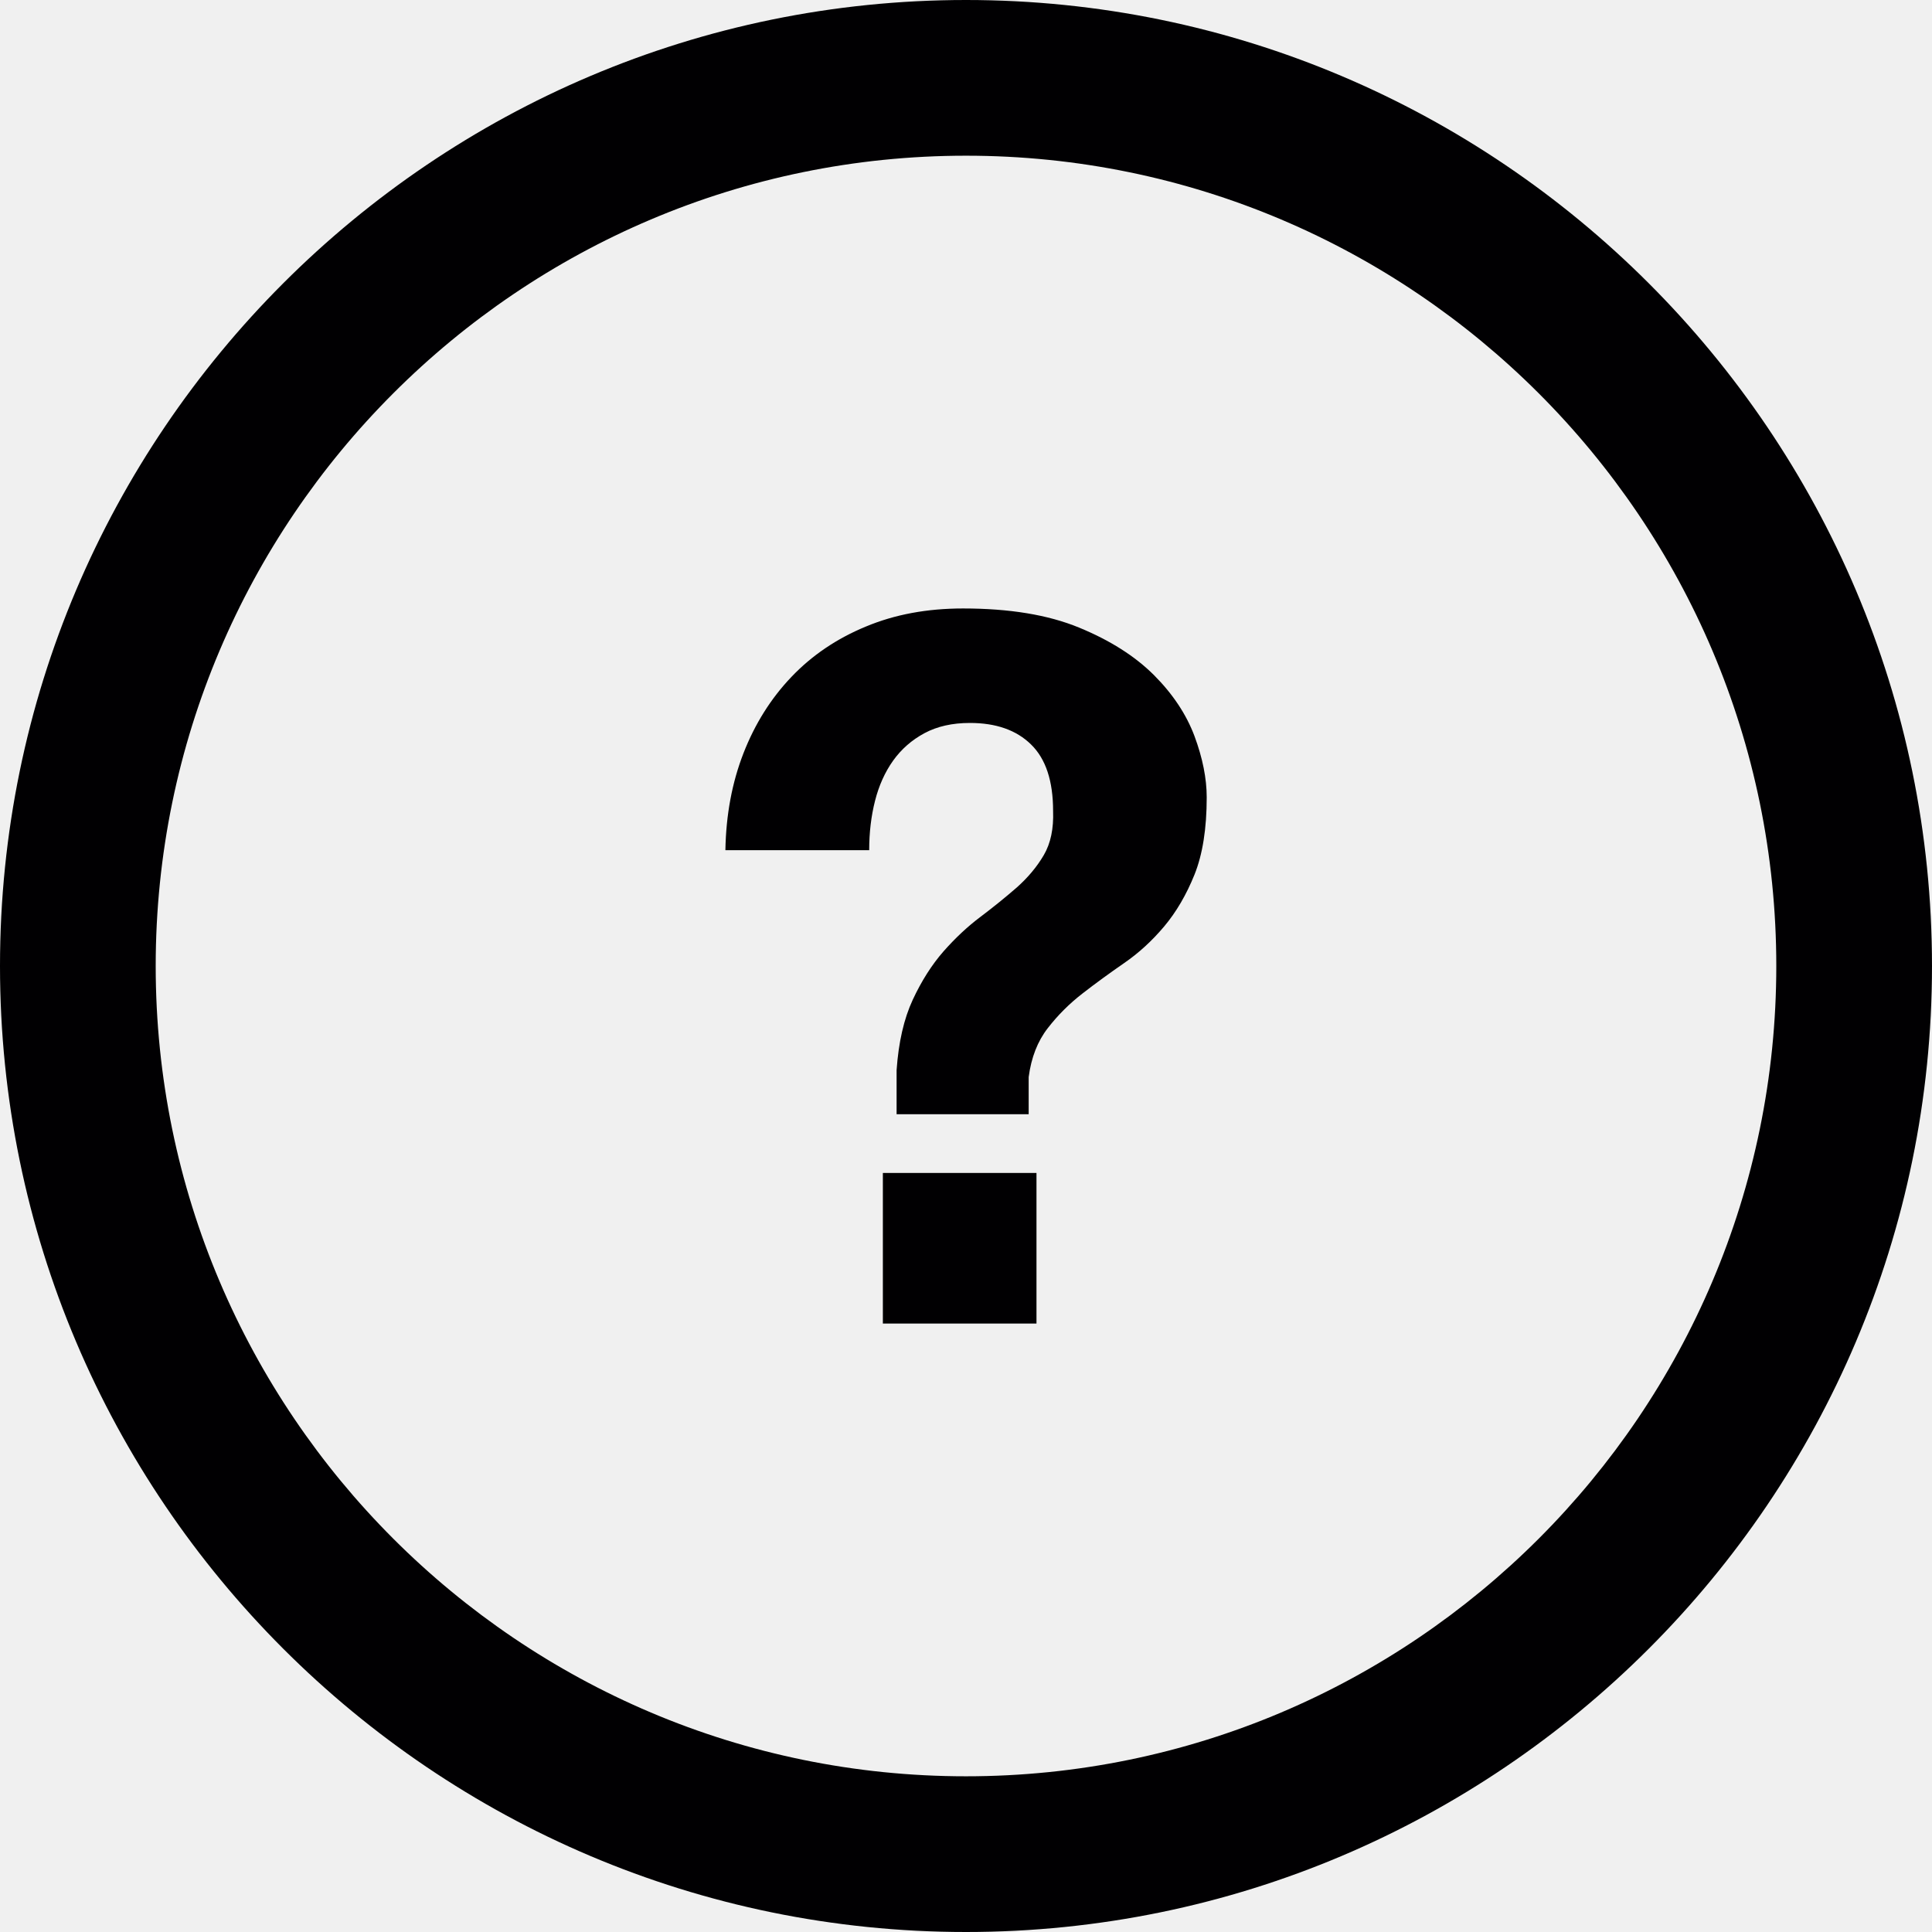
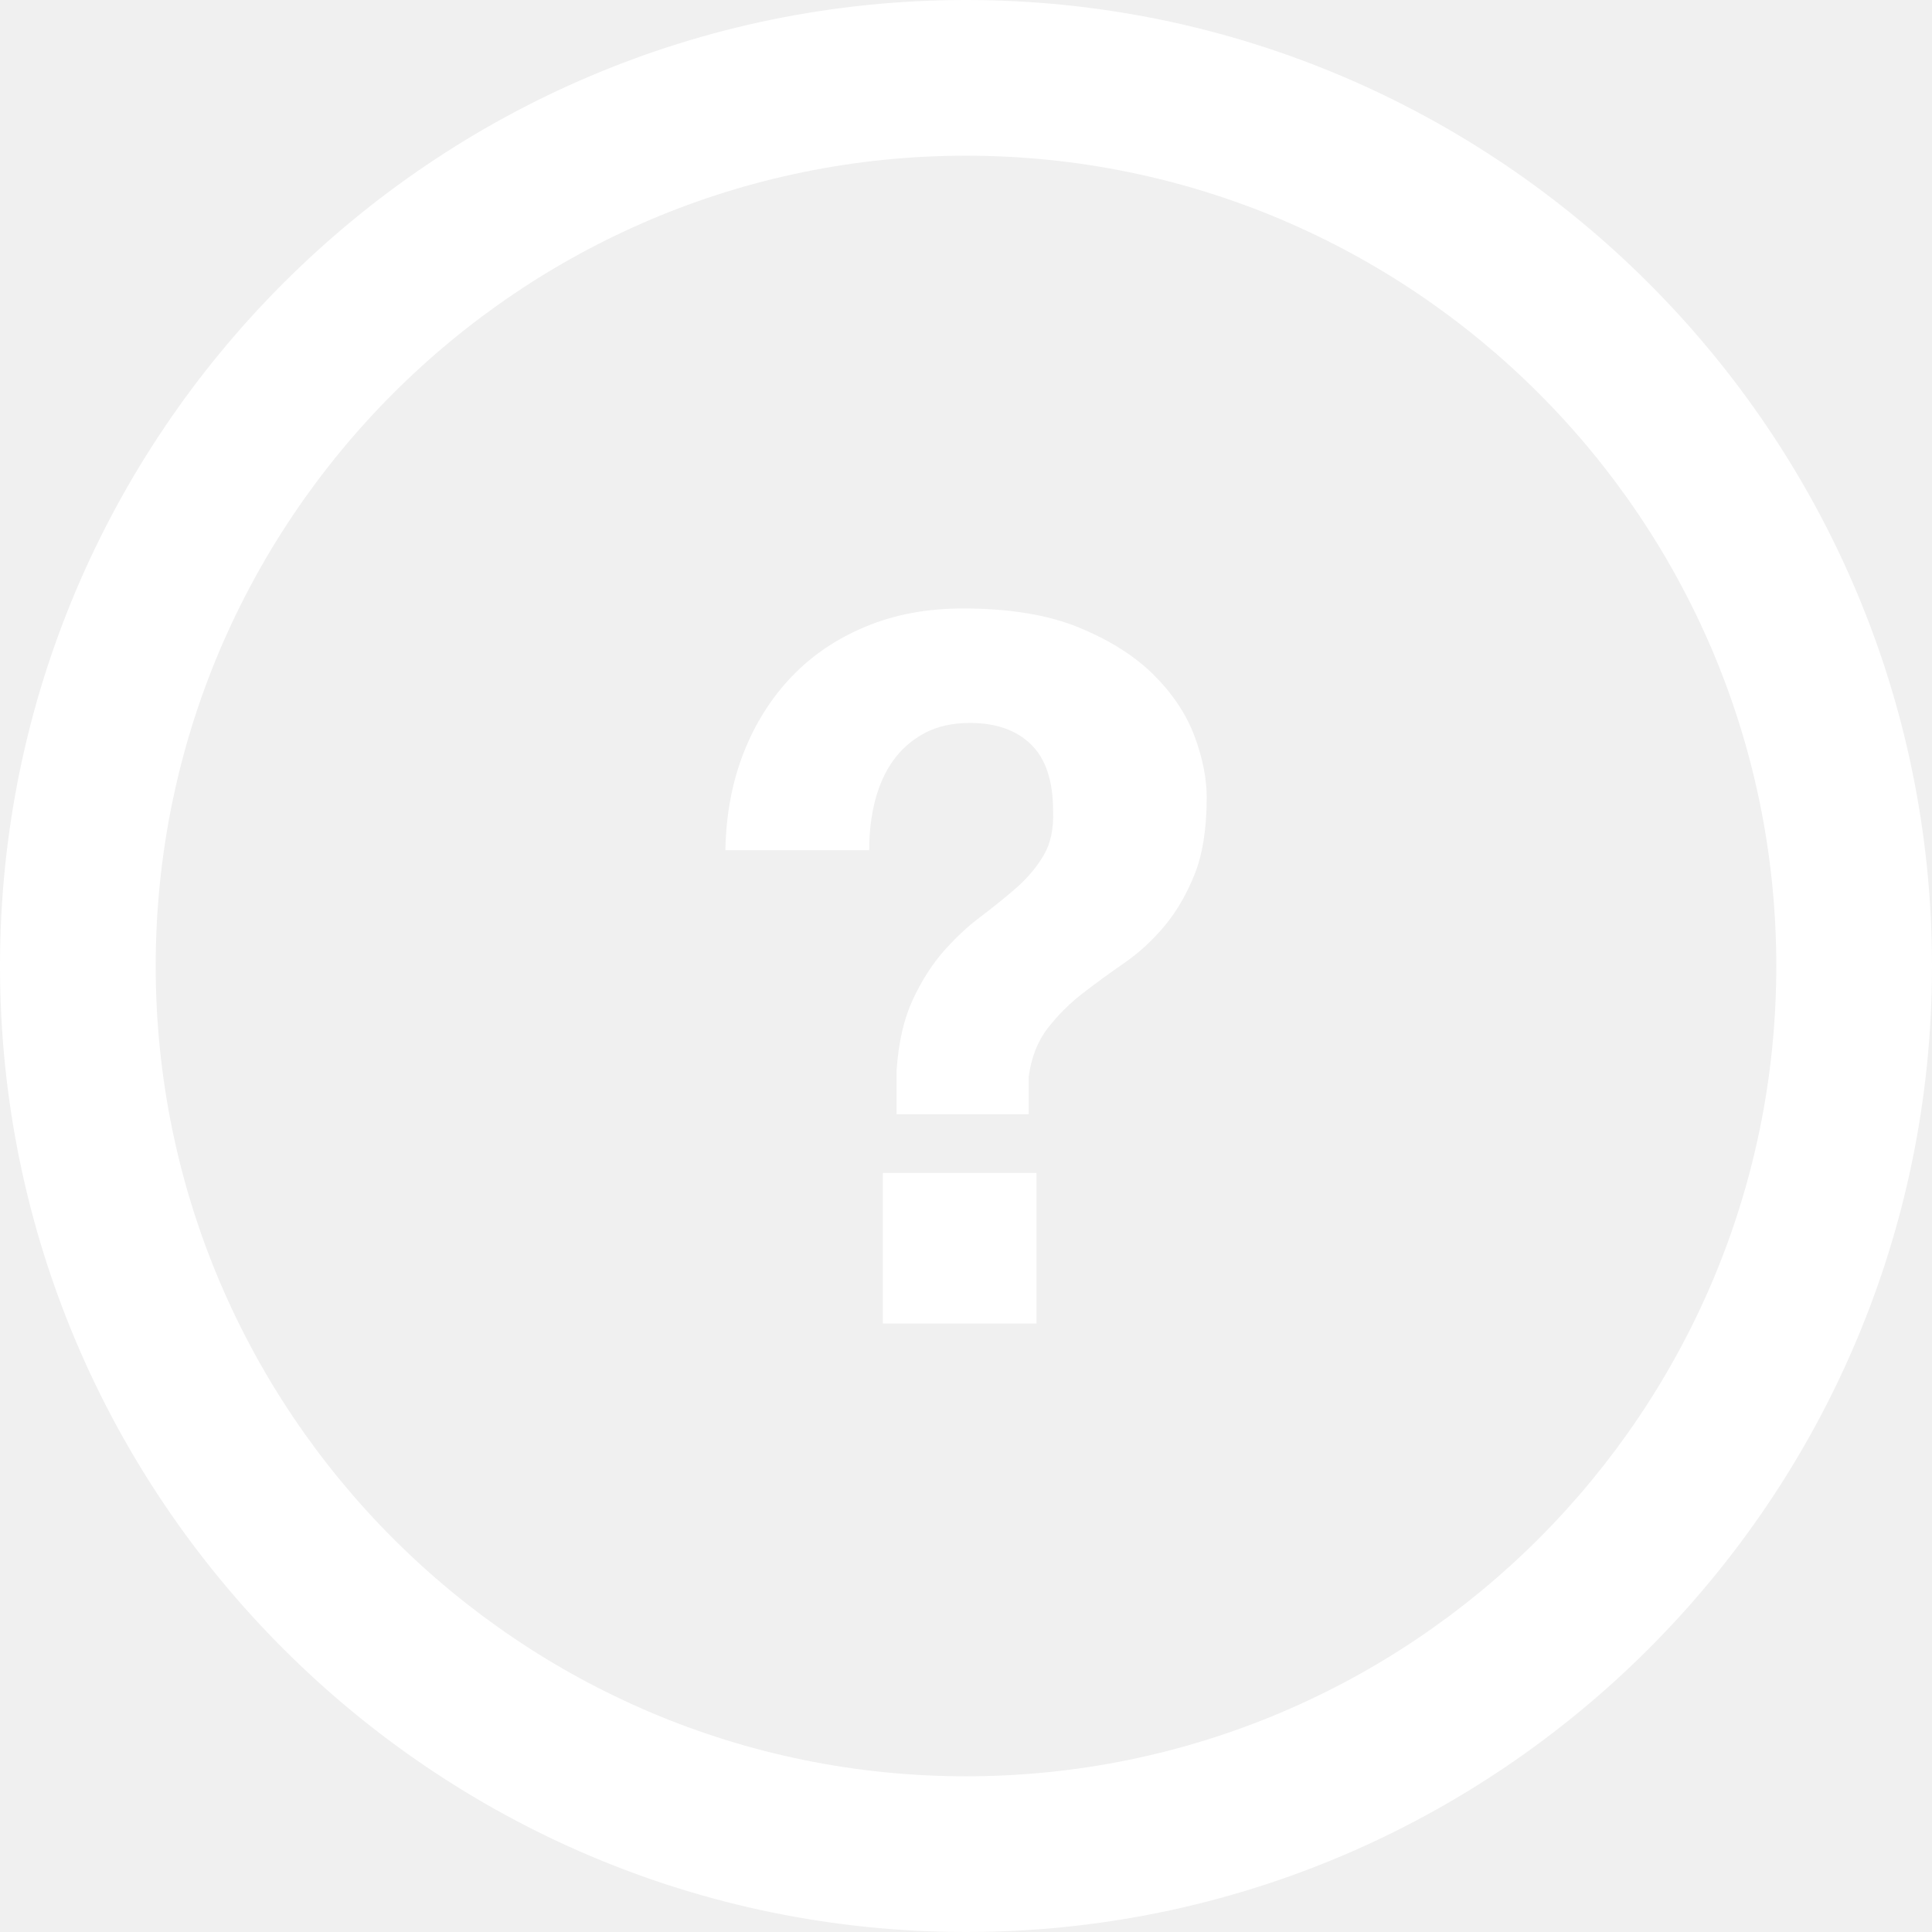
<svg xmlns="http://www.w3.org/2000/svg" height="800px" width="800px" version="1.1" id="Capa_1" viewBox="0 0 302.967 302.967" xml:space="preserve">
  <g>
    <g>
      <g>
-         <path style="fill:#010002;" d="M151.483,302.967C67.956,302.967,0,235.017,0,151.483S67.956,0,151.483,0     s151.483,67.956,151.483,151.483S235.017,302.967,151.483,302.967z M151.483,24.416c-70.066,0-127.067,57.001-127.067,127.067     s57.001,127.067,127.067,127.067s127.067-57.001,127.067-127.067S221.555,24.416,151.483,24.416z" />
+         <path style="fill:#ffffff;" d="M151.483,302.967C67.956,302.967,0,235.017,0,151.483S67.956,0,151.483,0     s151.483,67.956,151.483,151.483S235.017,302.967,151.483,302.967z M151.483,24.416c-70.066,0-127.067,57.001-127.067,127.067     s57.001,127.067,127.067,127.067s127.067-57.001,127.067-127.067S221.555,24.416,151.483,24.416z" />
      </g>
      <g>
        <g>
-           <path style="fill:#010002;" d="M116.586,118.12c1.795-4.607,4.297-8.588,7.511-11.961c3.225-3.389,7.114-6.016,11.667-7.898      c4.547-1.904,9.633-2.845,15.262-2.845c7.261,0,13.32,0.995,18.183,2.997c4.857,1.996,8.768,4.482,11.738,7.441      c2.964,2.97,5.091,6.168,6.369,9.584c1.273,3.432,1.915,6.636,1.915,9.595c0,4.901-0.642,8.947-1.915,12.118      c-1.278,3.171-2.866,5.88-4.759,8.131c-1.898,2.252-3.987,4.172-6.293,5.755c-2.295,1.588-4.471,3.171-6.516,4.759      c-2.045,1.583-3.862,3.394-5.445,5.439c-1.588,2.04-2.589,4.601-2.991,7.664v5.831H140.6v-6.908      c0.305-4.395,1.153-8.072,2.529-11.036c1.382-2.964,2.991-5.499,4.83-7.598c1.844-2.089,3.786-3.911,5.836-5.445      c2.04-1.539,3.927-3.073,5.673-4.591c1.73-1.545,3.144-3.225,4.221-5.069c1.071-1.833,1.556-4.15,1.452-6.908      c0-4.705-1.148-8.18-3.454-10.427c-2.295-2.257-5.493-3.378-9.589-3.378c-2.758,0-5.134,0.533-7.131,1.605      s-3.628,2.513-4.911,4.302c-1.278,1.795-2.225,3.894-2.834,6.288c-0.615,2.415-0.919,4.982-0.919,7.756h-22.55      C113.85,127.785,114.791,122.732,116.586,118.12z M162.536,183.938v23.616h-24.09v-23.616H162.536z" />
+           <path style="fill:#ffffff;" d="M116.586,118.12c1.795-4.607,4.297-8.588,7.511-11.961c3.225-3.389,7.114-6.016,11.667-7.898      c4.547-1.904,9.633-2.845,15.262-2.845c7.261,0,13.32,0.995,18.183,2.997c4.857,1.996,8.768,4.482,11.738,7.441      c2.964,2.97,5.091,6.168,6.369,9.584c1.273,3.432,1.915,6.636,1.915,9.595c0,4.901-0.642,8.947-1.915,12.118      c-1.278,3.171-2.866,5.88-4.759,8.131c-1.898,2.252-3.987,4.172-6.293,5.755c-2.295,1.588-4.471,3.171-6.516,4.759      c-2.045,1.583-3.862,3.394-5.445,5.439c-1.588,2.04-2.589,4.601-2.991,7.664v5.831H140.6v-6.908      c0.305-4.395,1.153-8.072,2.529-11.036c1.382-2.964,2.991-5.499,4.83-7.598c1.844-2.089,3.786-3.911,5.836-5.445      c2.04-1.539,3.927-3.073,5.673-4.591c1.73-1.545,3.144-3.225,4.221-5.069c1.071-1.833,1.556-4.15,1.452-6.908      c0-4.705-1.148-8.18-3.454-10.427c-2.295-2.257-5.493-3.378-9.589-3.378c-2.758,0-5.134,0.533-7.131,1.605      s-3.628,2.513-4.911,4.302c-1.278,1.795-2.225,3.894-2.834,6.288c-0.615,2.415-0.919,4.982-0.919,7.756h-22.55      C113.85,127.785,114.791,122.732,116.586,118.12z M162.536,183.938v23.616h-24.09v-23.616H162.536z" />
        </g>
      </g>
    </g>
  </g>
</svg>
